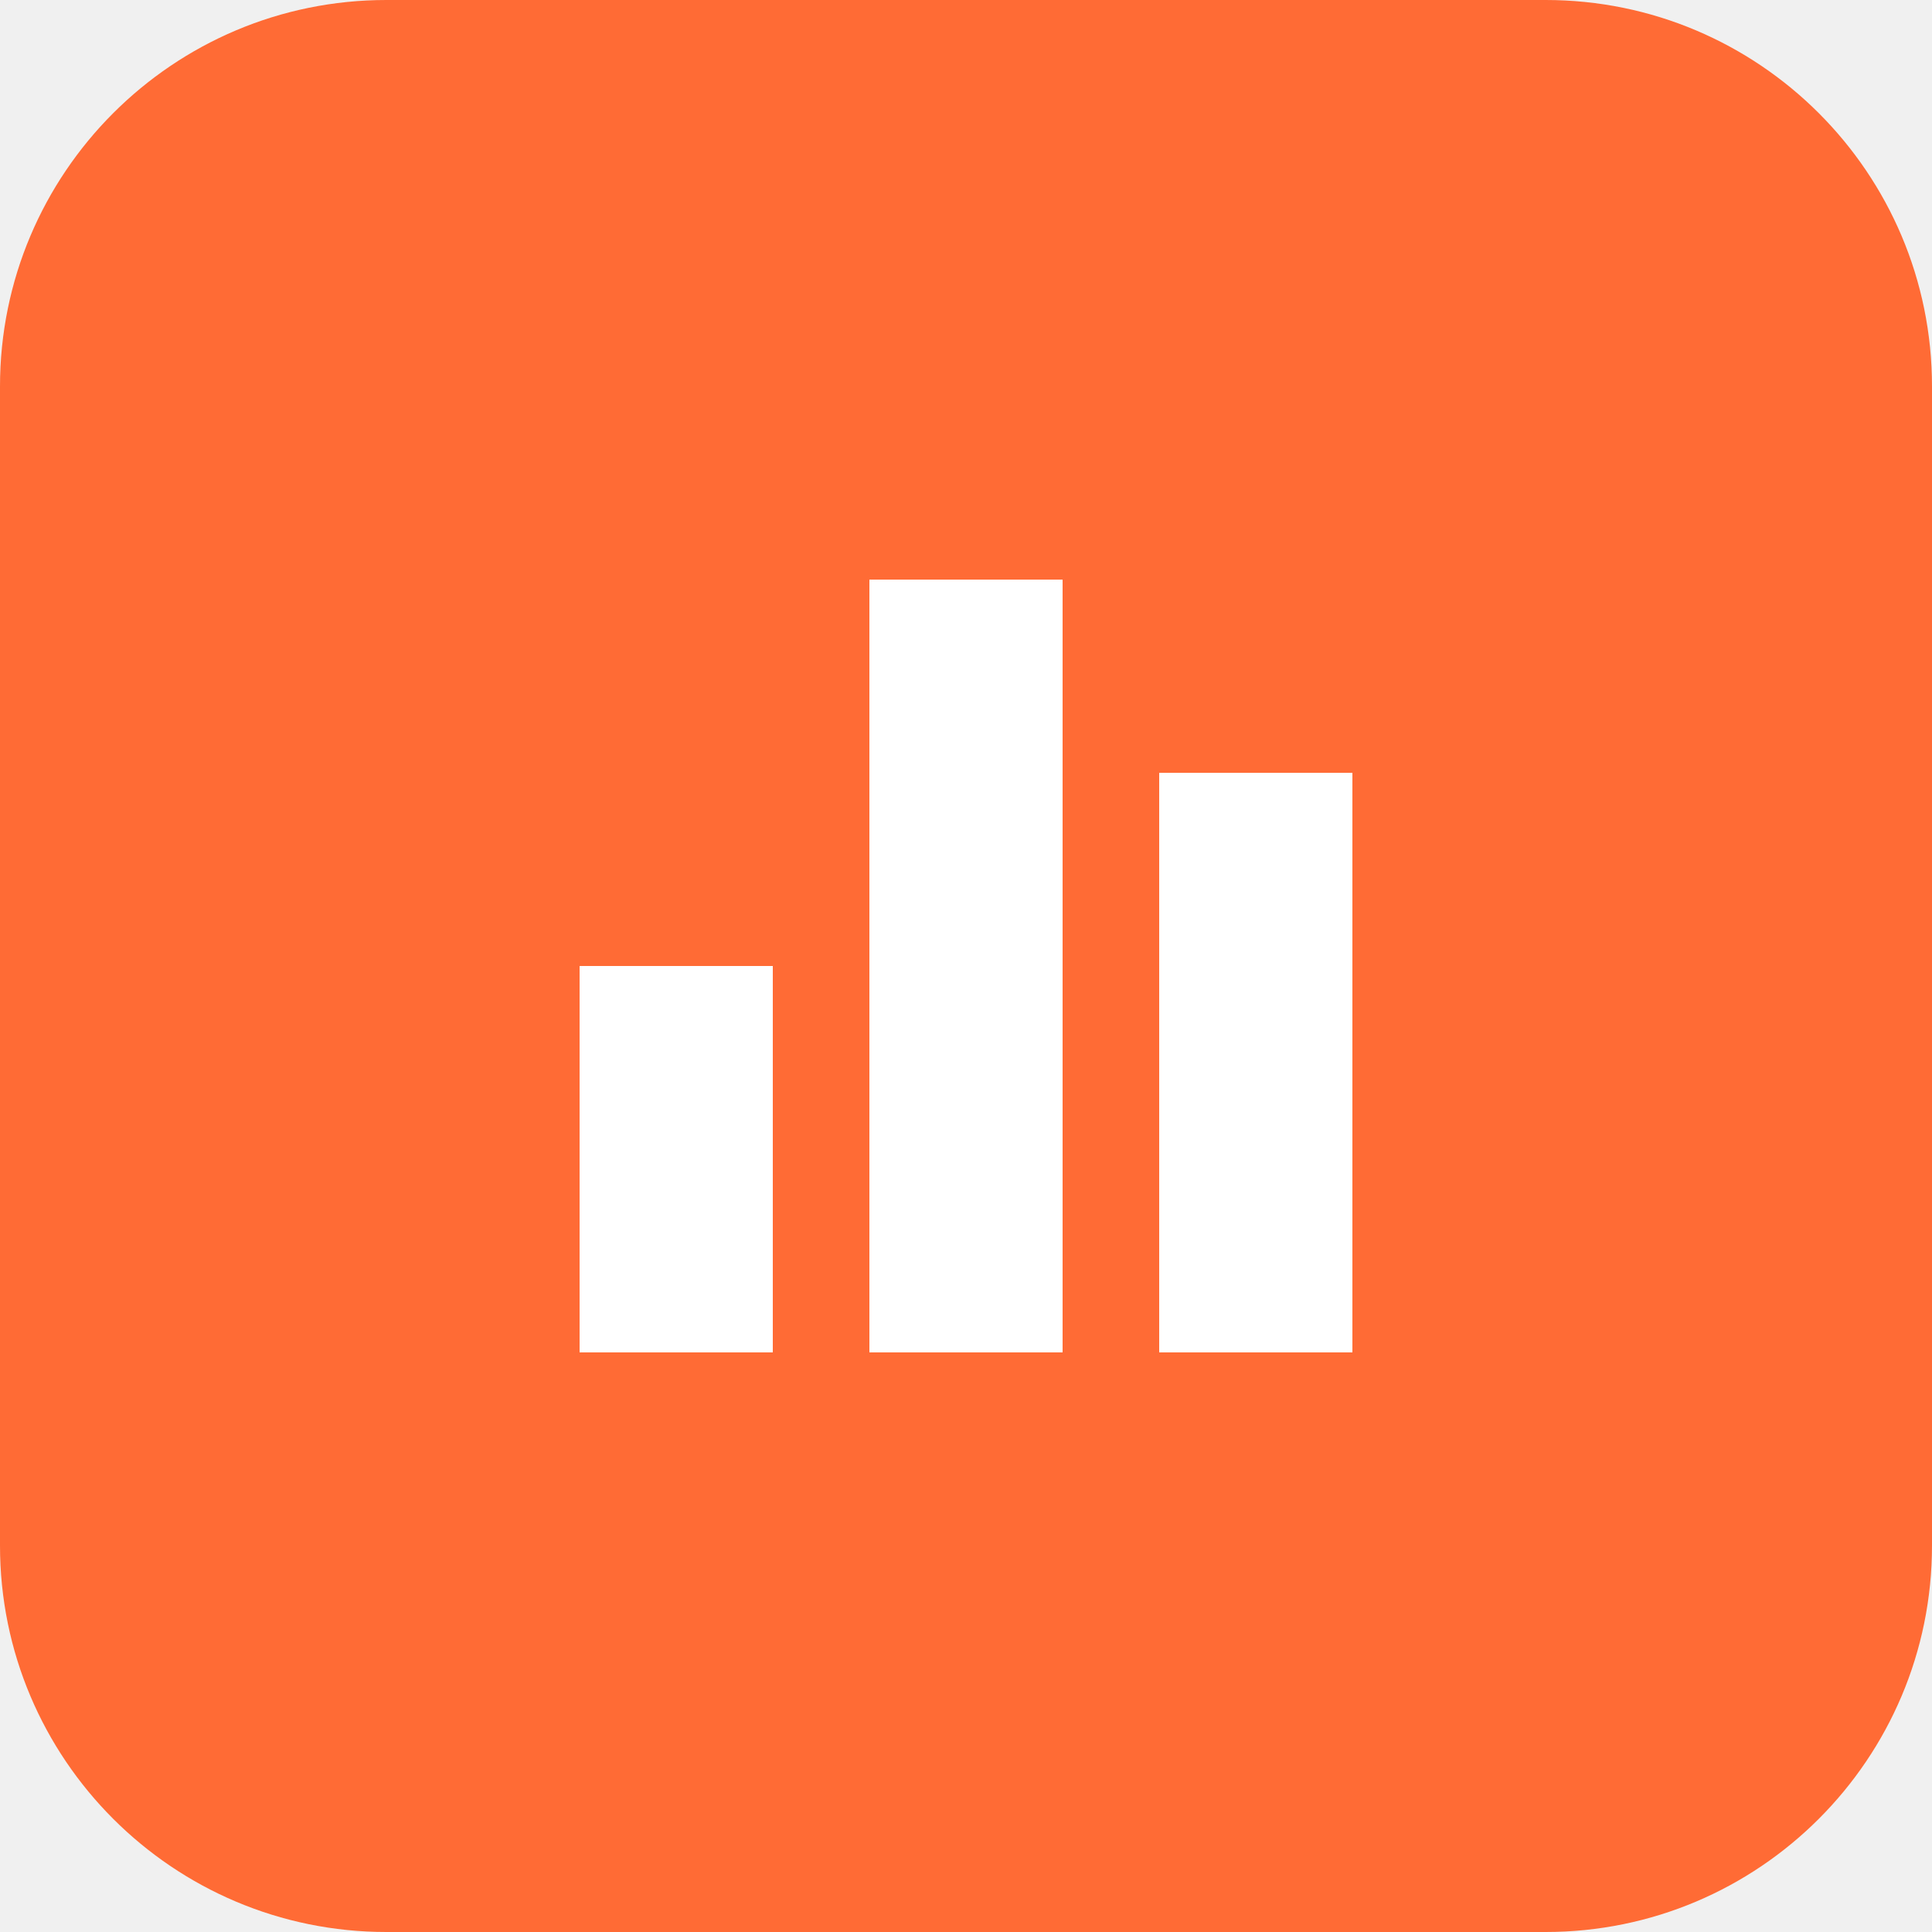
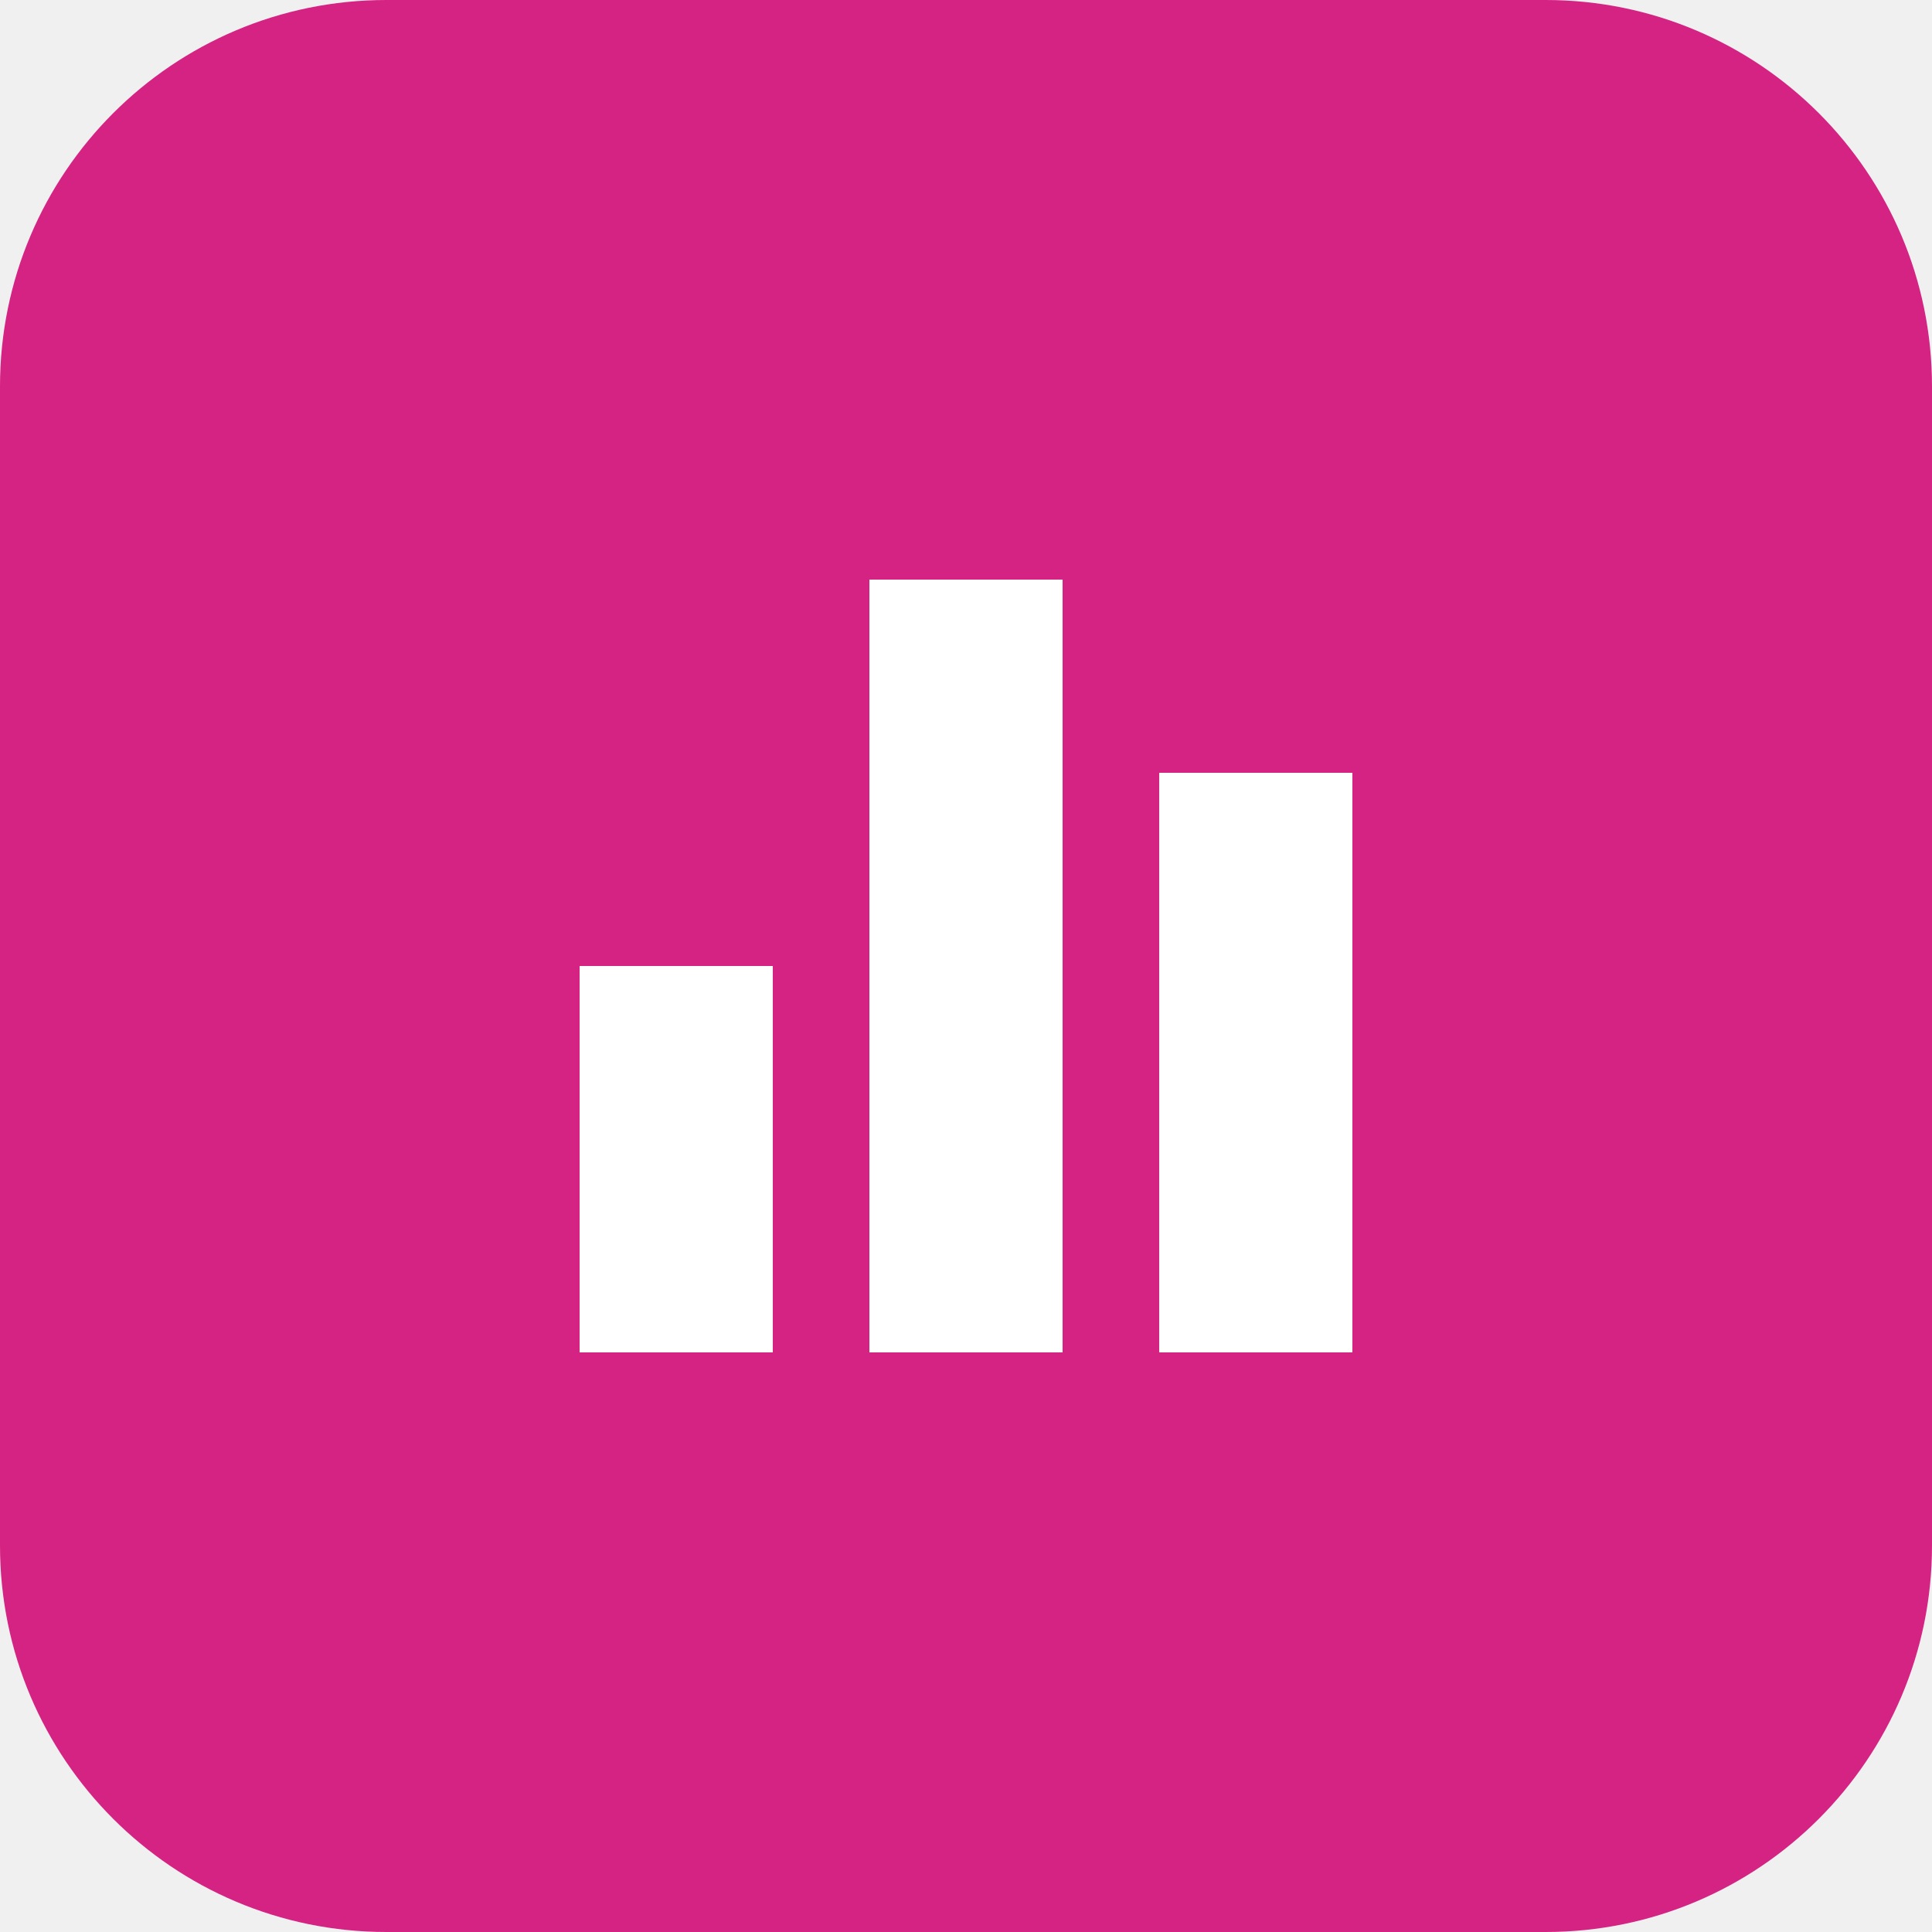
<svg xmlns="http://www.w3.org/2000/svg" width="40" height="40" viewBox="0 0 40 40" fill="none">
-   <rect width="40" height="40" rx="8" fill="#FF6B35" />
+   <rect width="40" height="40" rx="8" fill="#D52383" />
  <path d="M12 20H16V28H12V20Z" fill="white" />
  <path d="M18 12H22V28H18V12Z" fill="white" />
  <path d="M24 16H28V28H24V16Z" fill="white" />
</svg>
